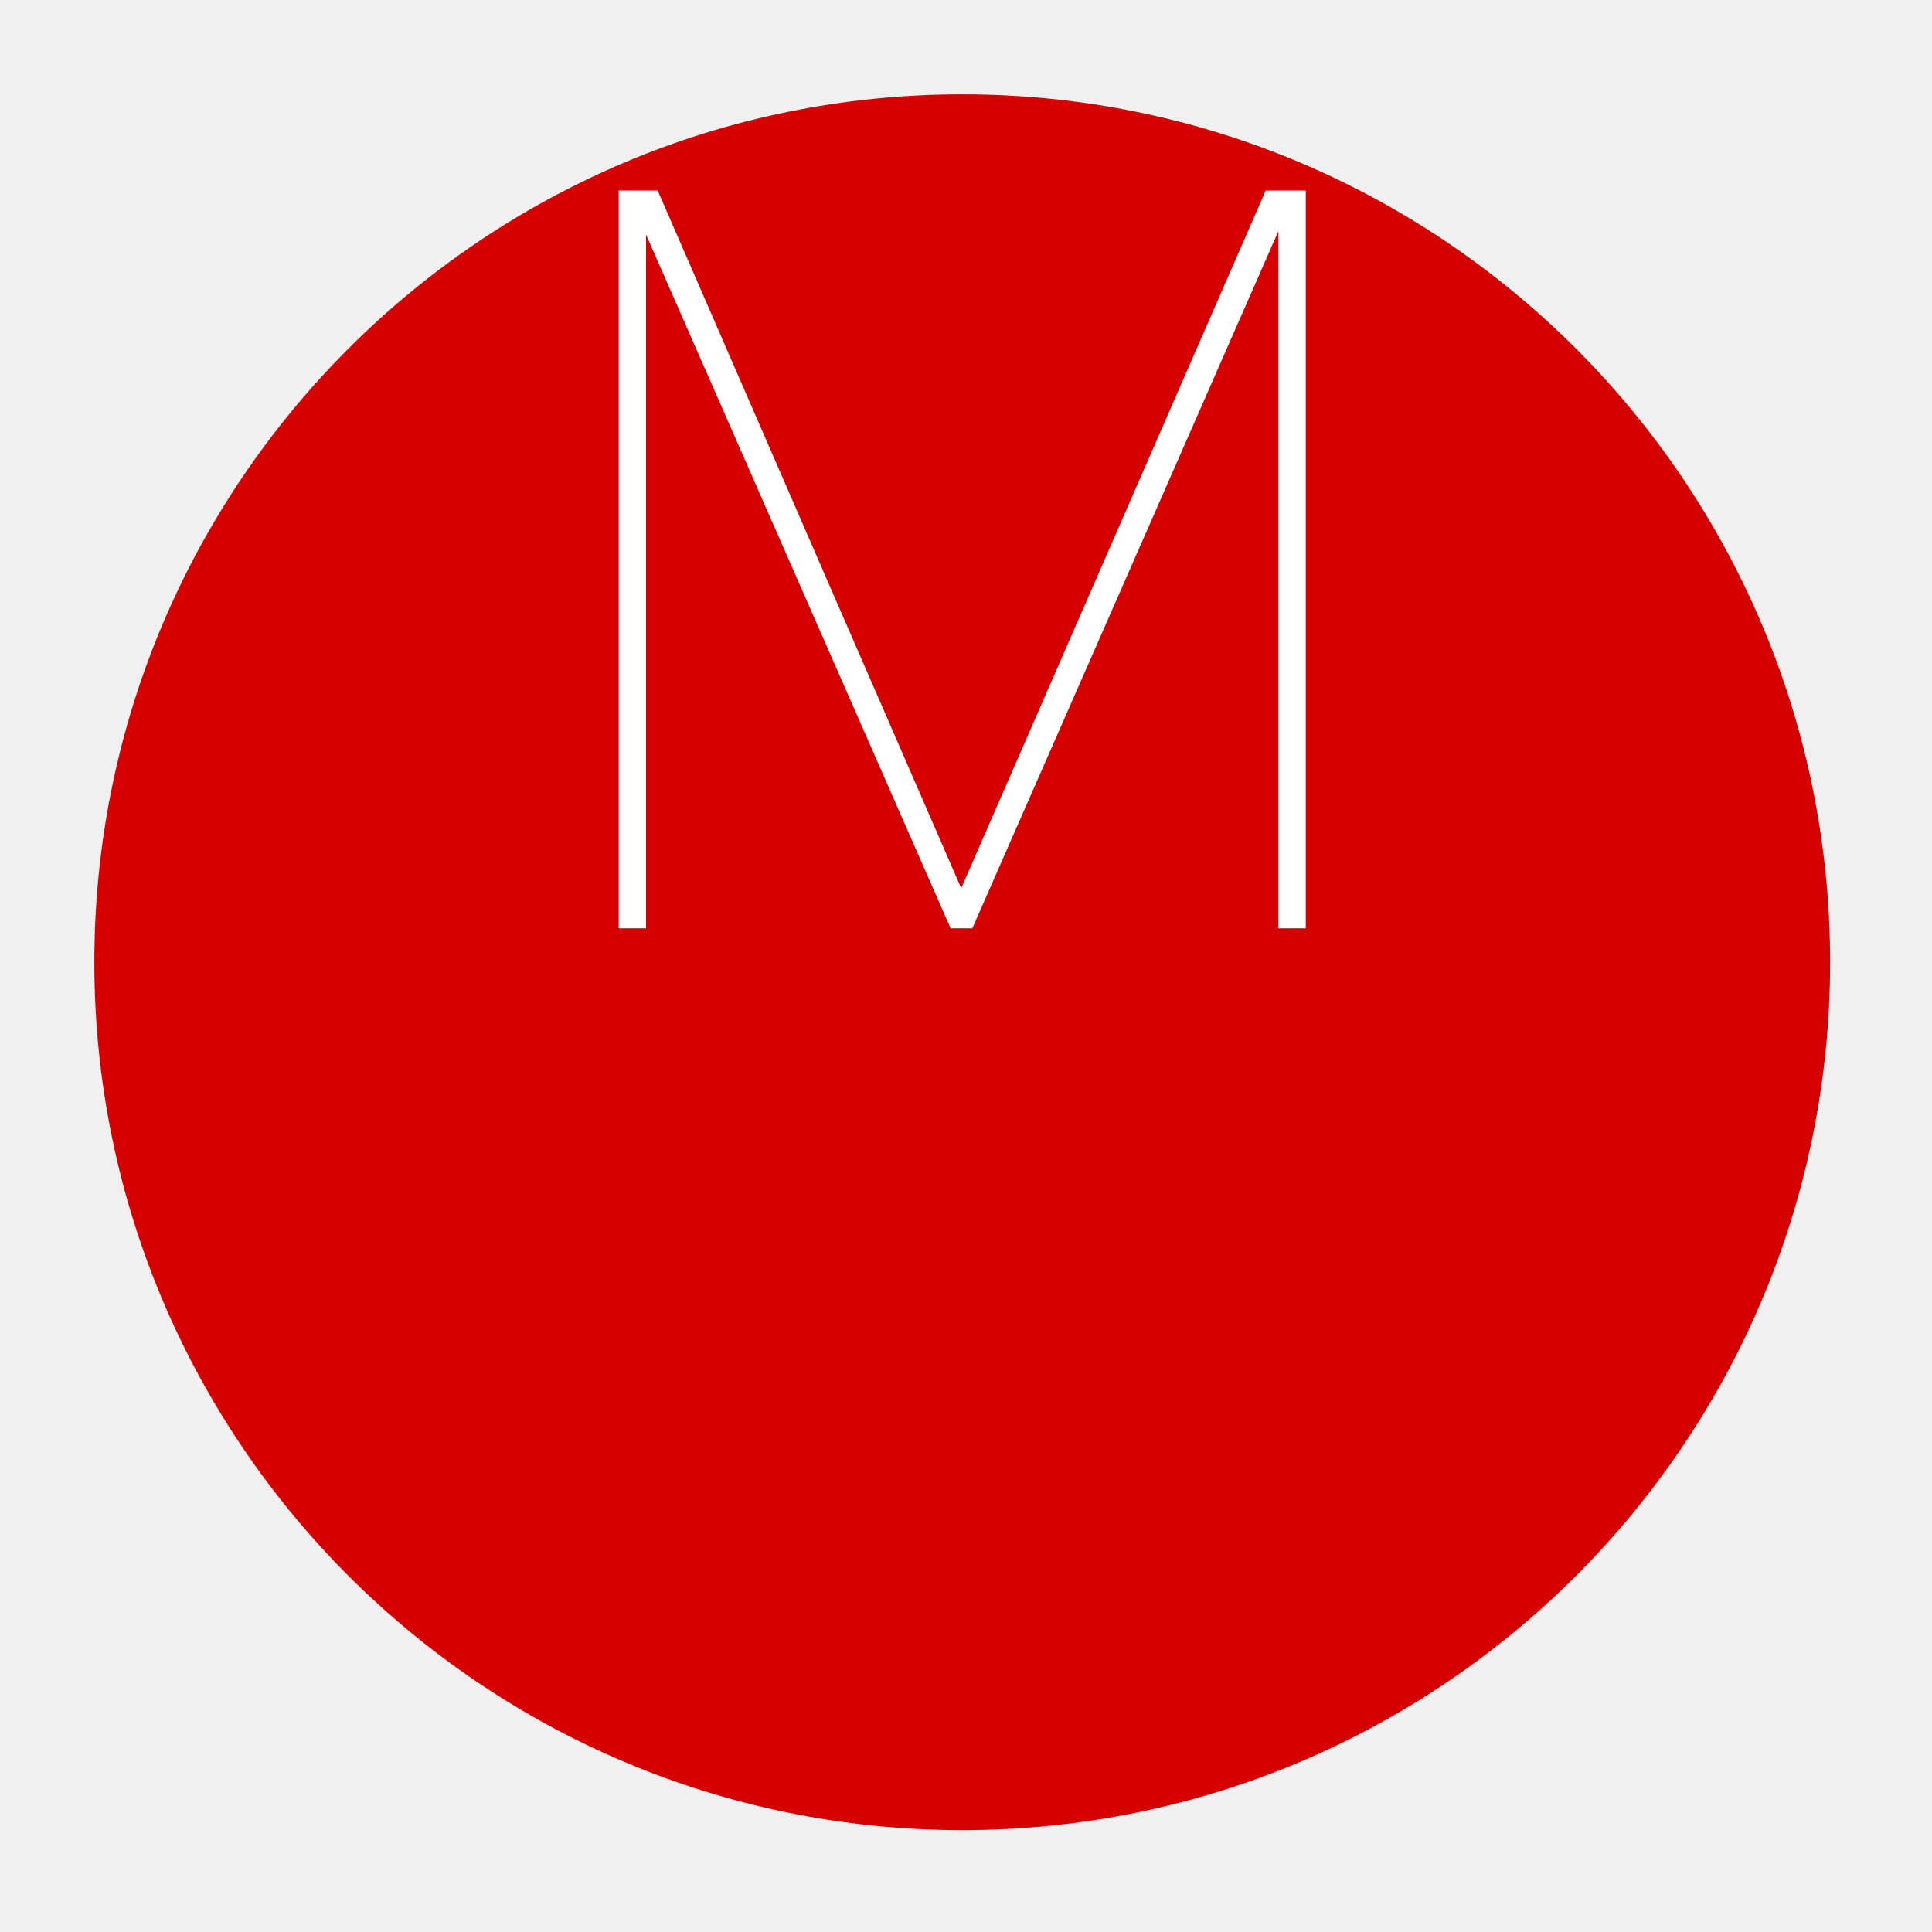
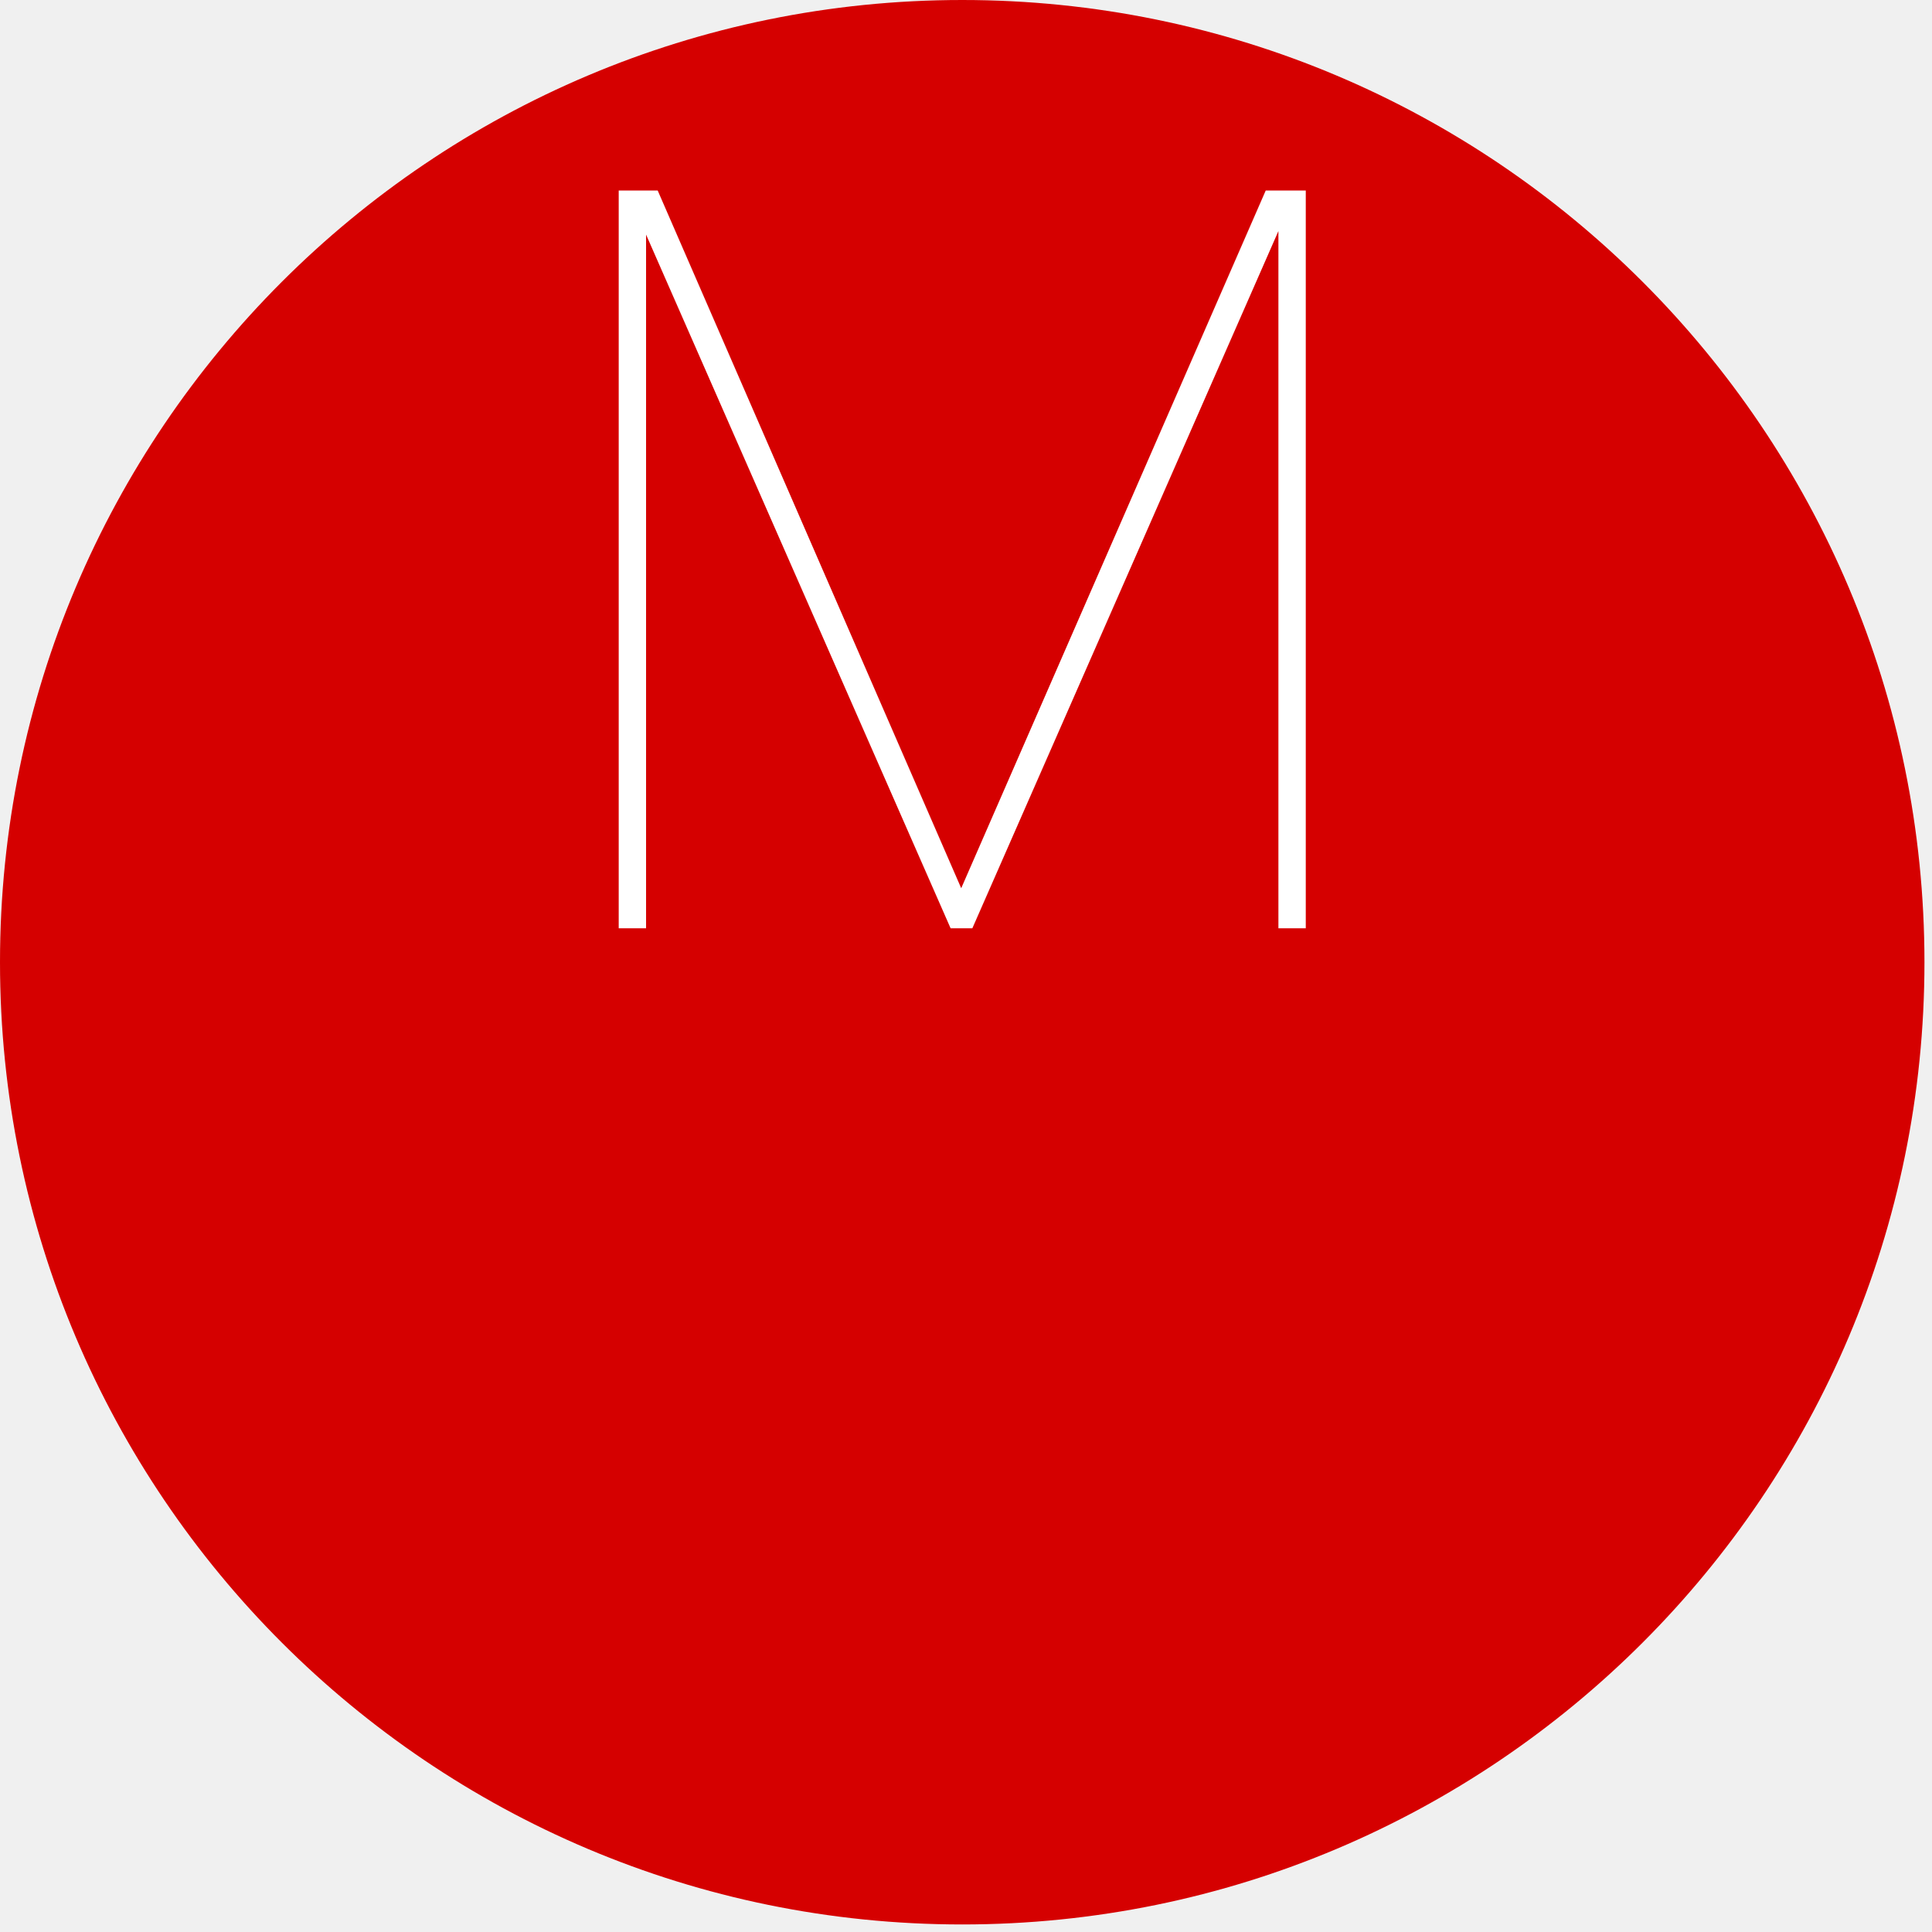
<svg xmlns="http://www.w3.org/2000/svg" width="532" height="532" viewBox="0 0 512 512">
-   <circle cx="255" cy="255" r="230" fill="#d50000" />
+   <circle cx="255" cy="255" r="255" fill="#d50000" />
  <text x="255" y="246" alignment-baseline="central" text-anchor="middle" fill="#fff" font-size="275" font-weight="100" font-family="Roboto">M</text>
</svg>
